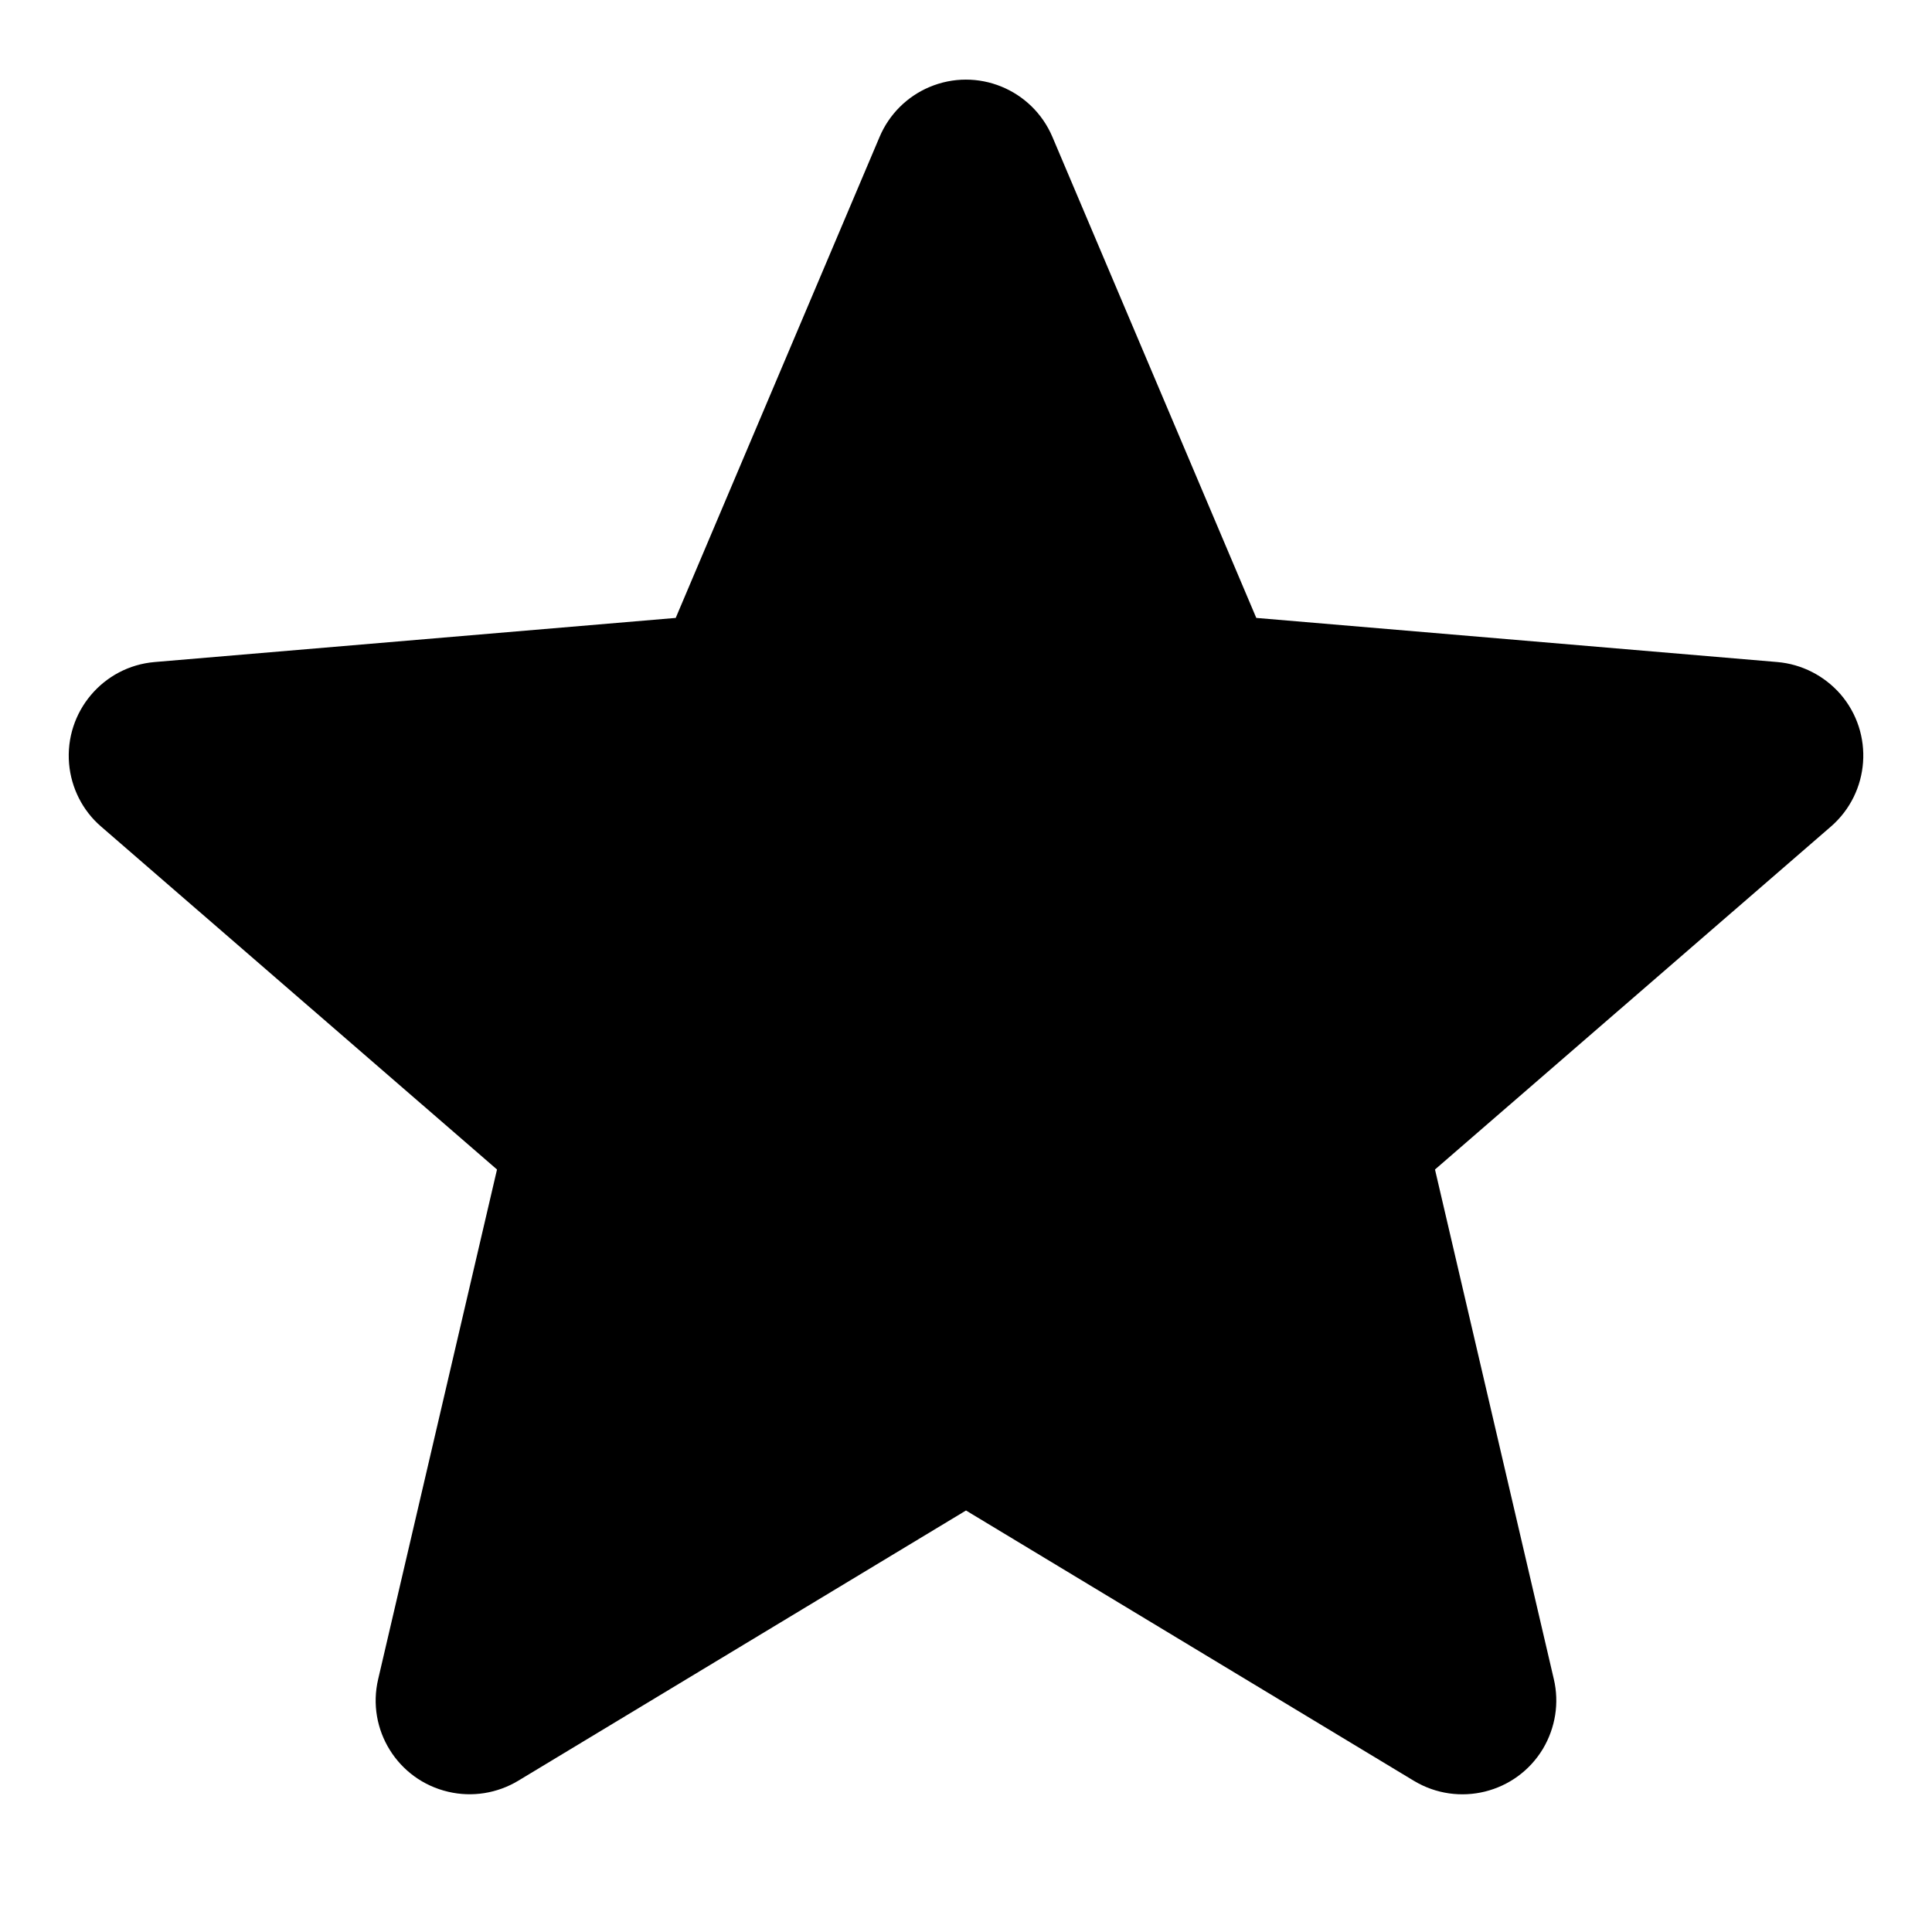
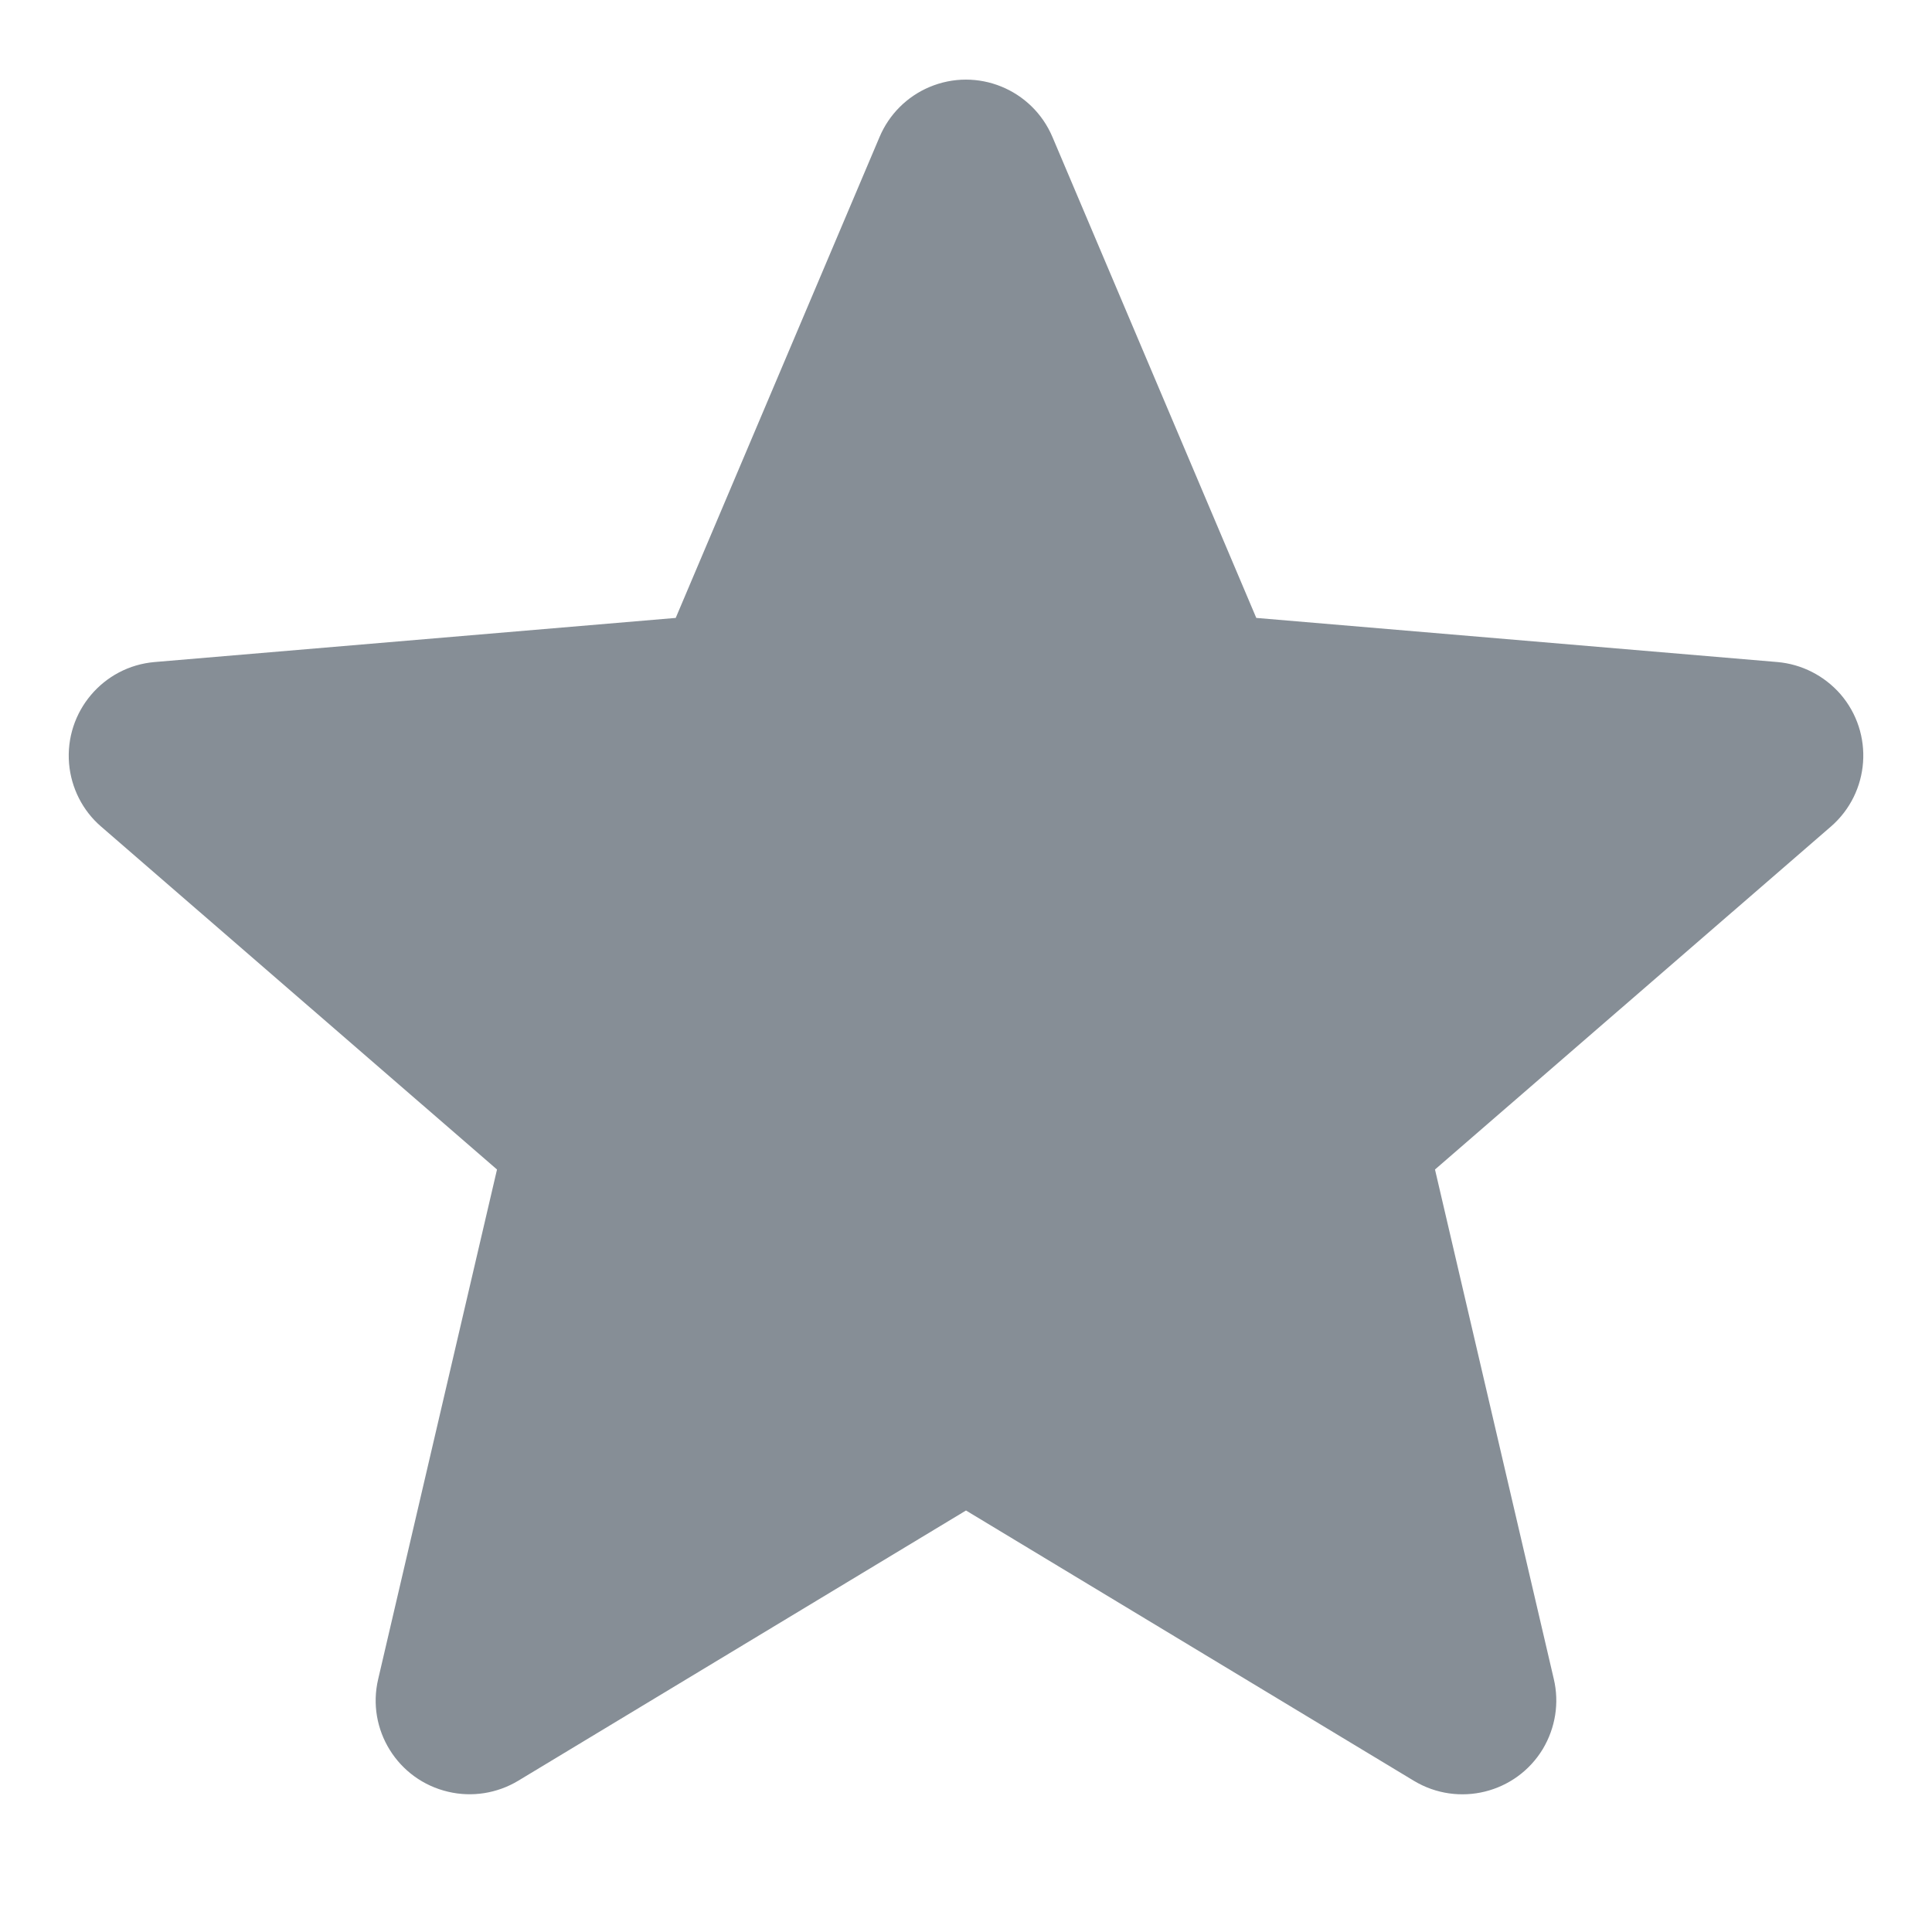
<svg xmlns="http://www.w3.org/2000/svg" width="12" height="12" viewBox="0 0 12 12" fill="none">
-   <path d="M6 9.382L8.782 11.061C9.058 11.227 9.416 11.139 9.583 10.863C9.661 10.732 9.686 10.577 9.651 10.429L8.913 7.264L11.372 5.134C11.615 4.923 11.642 4.555 11.431 4.311C11.331 4.197 11.191 4.125 11.039 4.112L7.803 3.838L6.537 0.851C6.411 0.554 6.069 0.415 5.772 0.541C5.633 0.6 5.522 0.711 5.463 0.851L4.197 3.838L0.961 4.112C0.64 4.139 0.402 4.422 0.429 4.743C0.442 4.894 0.513 5.035 0.628 5.134L3.087 7.264L2.349 10.429C2.275 10.742 2.47 11.056 2.784 11.129C2.932 11.164 3.088 11.139 3.218 11.061L6 9.382Z" fill="#000000" />
+   <path d="M6 9.382L8.782 11.061C9.058 11.227 9.416 11.139 9.583 10.863C9.661 10.732 9.686 10.577 9.651 10.429L8.913 7.264L11.372 5.134C11.615 4.923 11.642 4.555 11.431 4.311C11.331 4.197 11.191 4.125 11.039 4.112L7.803 3.838L6.537 0.851C6.411 0.554 6.069 0.415 5.772 0.541C5.633 0.6 5.522 0.711 5.463 0.851L4.197 3.838L0.961 4.112C0.64 4.139 0.402 4.422 0.429 4.743C0.442 4.894 0.513 5.035 0.628 5.134L3.087 7.264L2.349 10.429C2.275 10.742 2.47 11.056 2.784 11.129C2.932 11.164 3.088 11.139 3.218 11.061L6 9.382Z" fill="#868E96" />
</svg>
